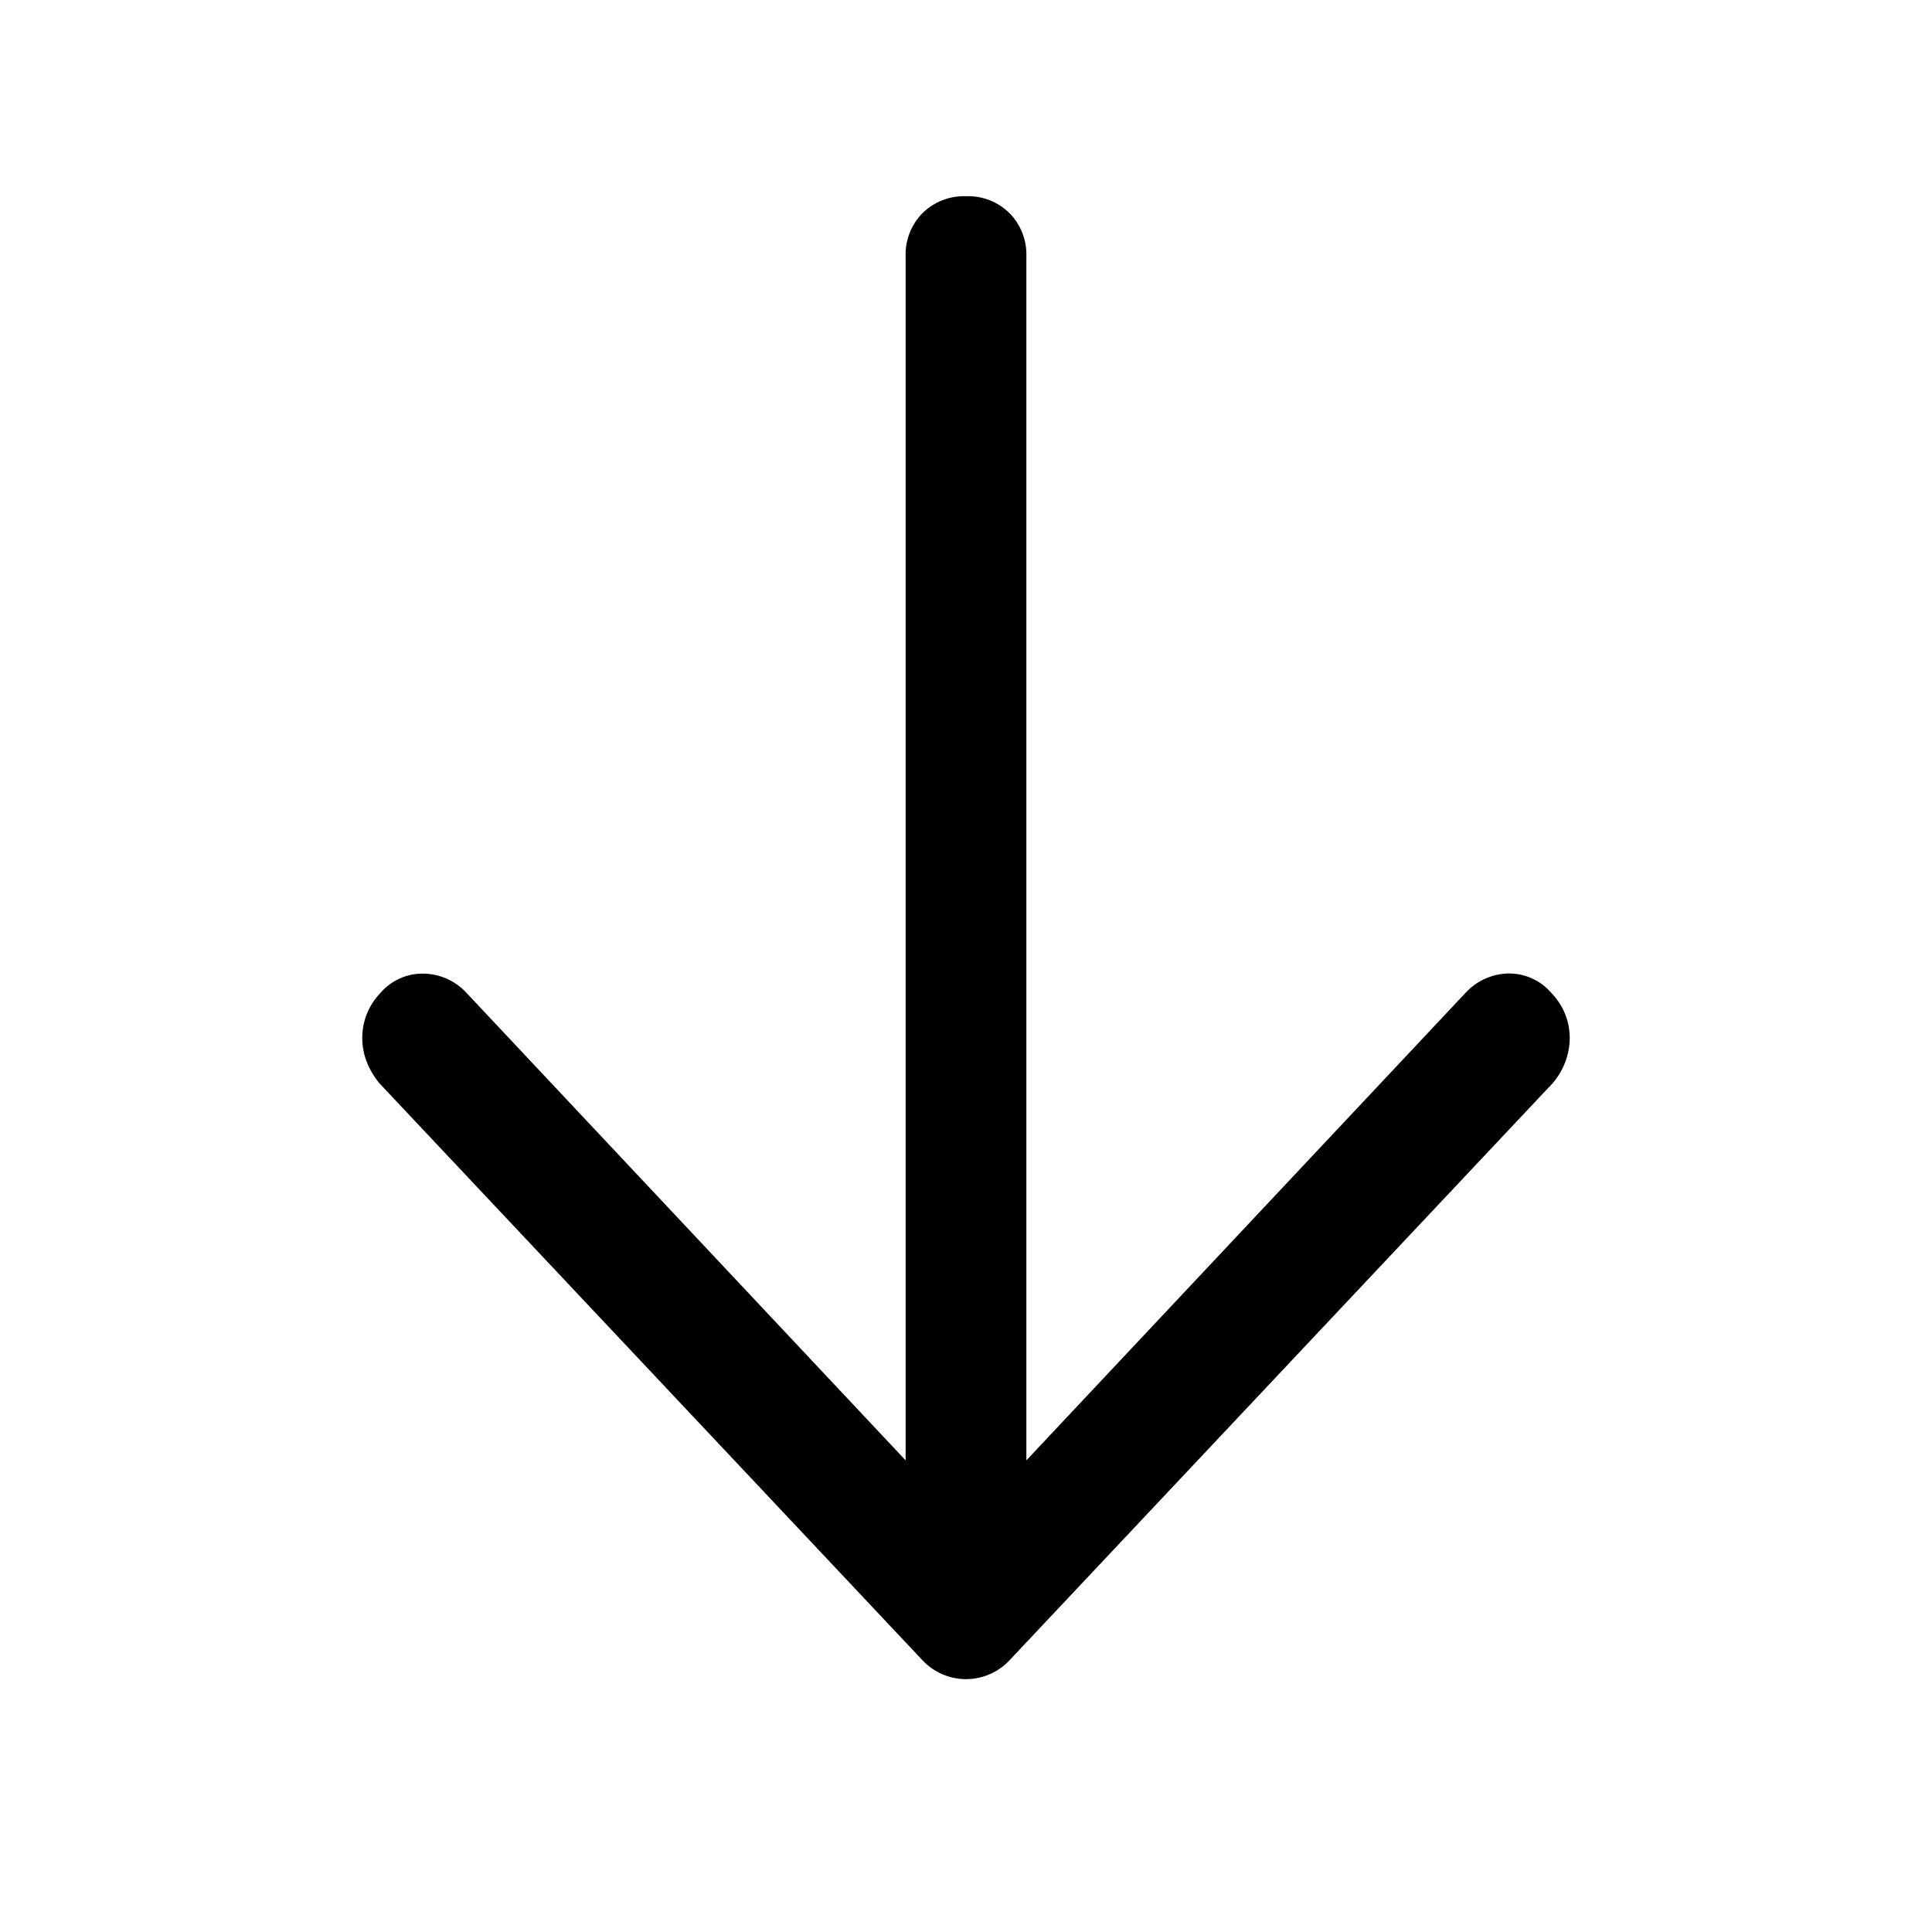
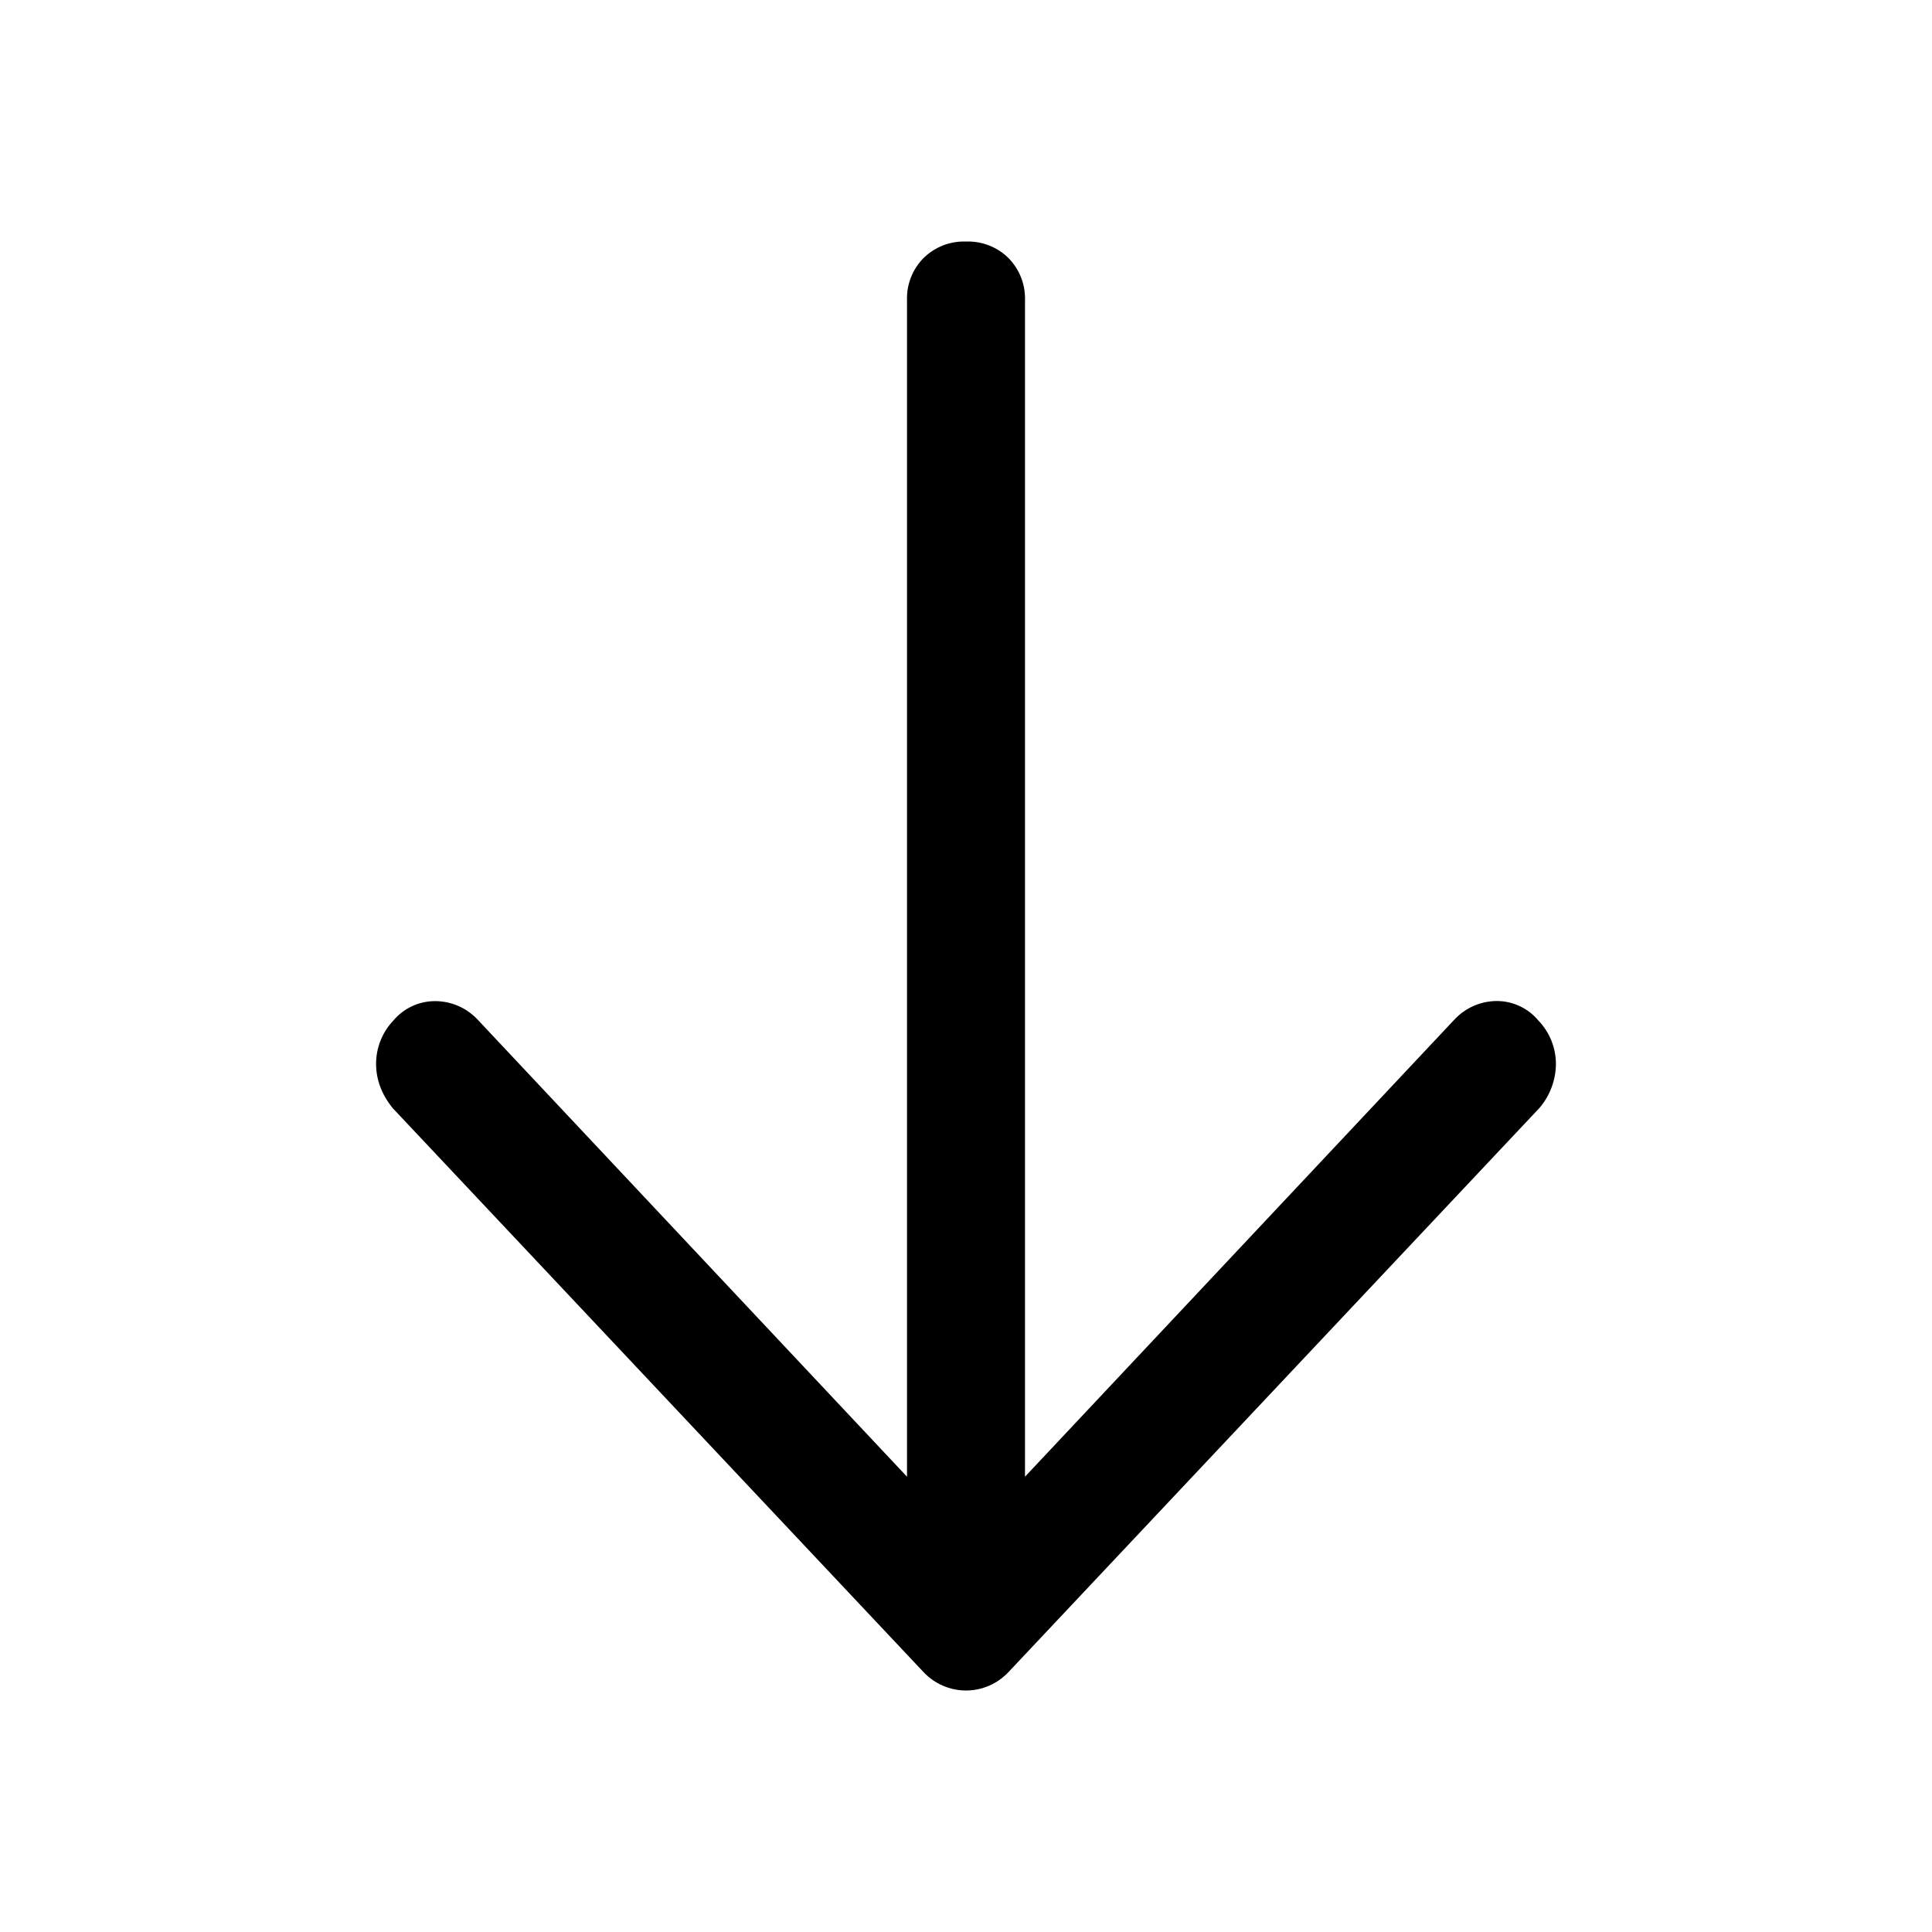
<svg xmlns="http://www.w3.org/2000/svg" fill="currentColor" class="icon" viewBox="0 0 1024 1024">
-   <path d="M544 774.016V136A31.17 31.17 0 0 0 535.04 112.96 31.17 31.17 0 0 0 512 104 31.17 31.17 0 0 0 488.96 112.96 31.17 31.17 0 0 0 480 136V774.016L247.04 526.016A31.62 31.62 0 0 0 224 516.032 29.44 29.44 0 0 0 201.472 526.464 34.1 34.1 0 0 0 192 549.952C192 558.656 195.008 566.592 200.96 574.016L488.96 880A31.62 31.62 0 0 0 512 889.984 31.62 31.62 0 0 0 535.04 880L823.04 574.016A37.12 37.12 0 0 0 832 550.016 34.1 34.1 0 0 0 822.464 526.528 29.44 29.44 0 0 0 800 515.968 31.62 31.62 0 0 0 776.96 526.016Z" />
+   <path d="M543.267 782.688V159.288A30.456 30.456 0 0 0 534.512 136.775 30.456 30.456 0 0 0 512 128.021 30.456 30.456 0 0 0 489.488 136.775 30.456 30.456 0 0 0 480.733 159.288V782.688L253.109 540.369A30.896 30.896 0 0 0 230.597 530.614 28.766 28.766 0 0 0 208.585 540.807 33.319 33.319 0 0 0 199.33 563.757C199.33 572.262 202.269 580.016 208.085 587.27L489.488 886.245A30.896 30.896 0 0 0 512 896 30.896 30.896 0 0 0 534.512 886.245L815.915 587.27A36.27 36.27 0 0 0 824.67 563.82 33.319 33.319 0 0 0 815.352 540.87 28.766 28.766 0 0 0 793.403 530.552 30.896 30.896 0 0 0 770.891 540.369Z" />
</svg>
